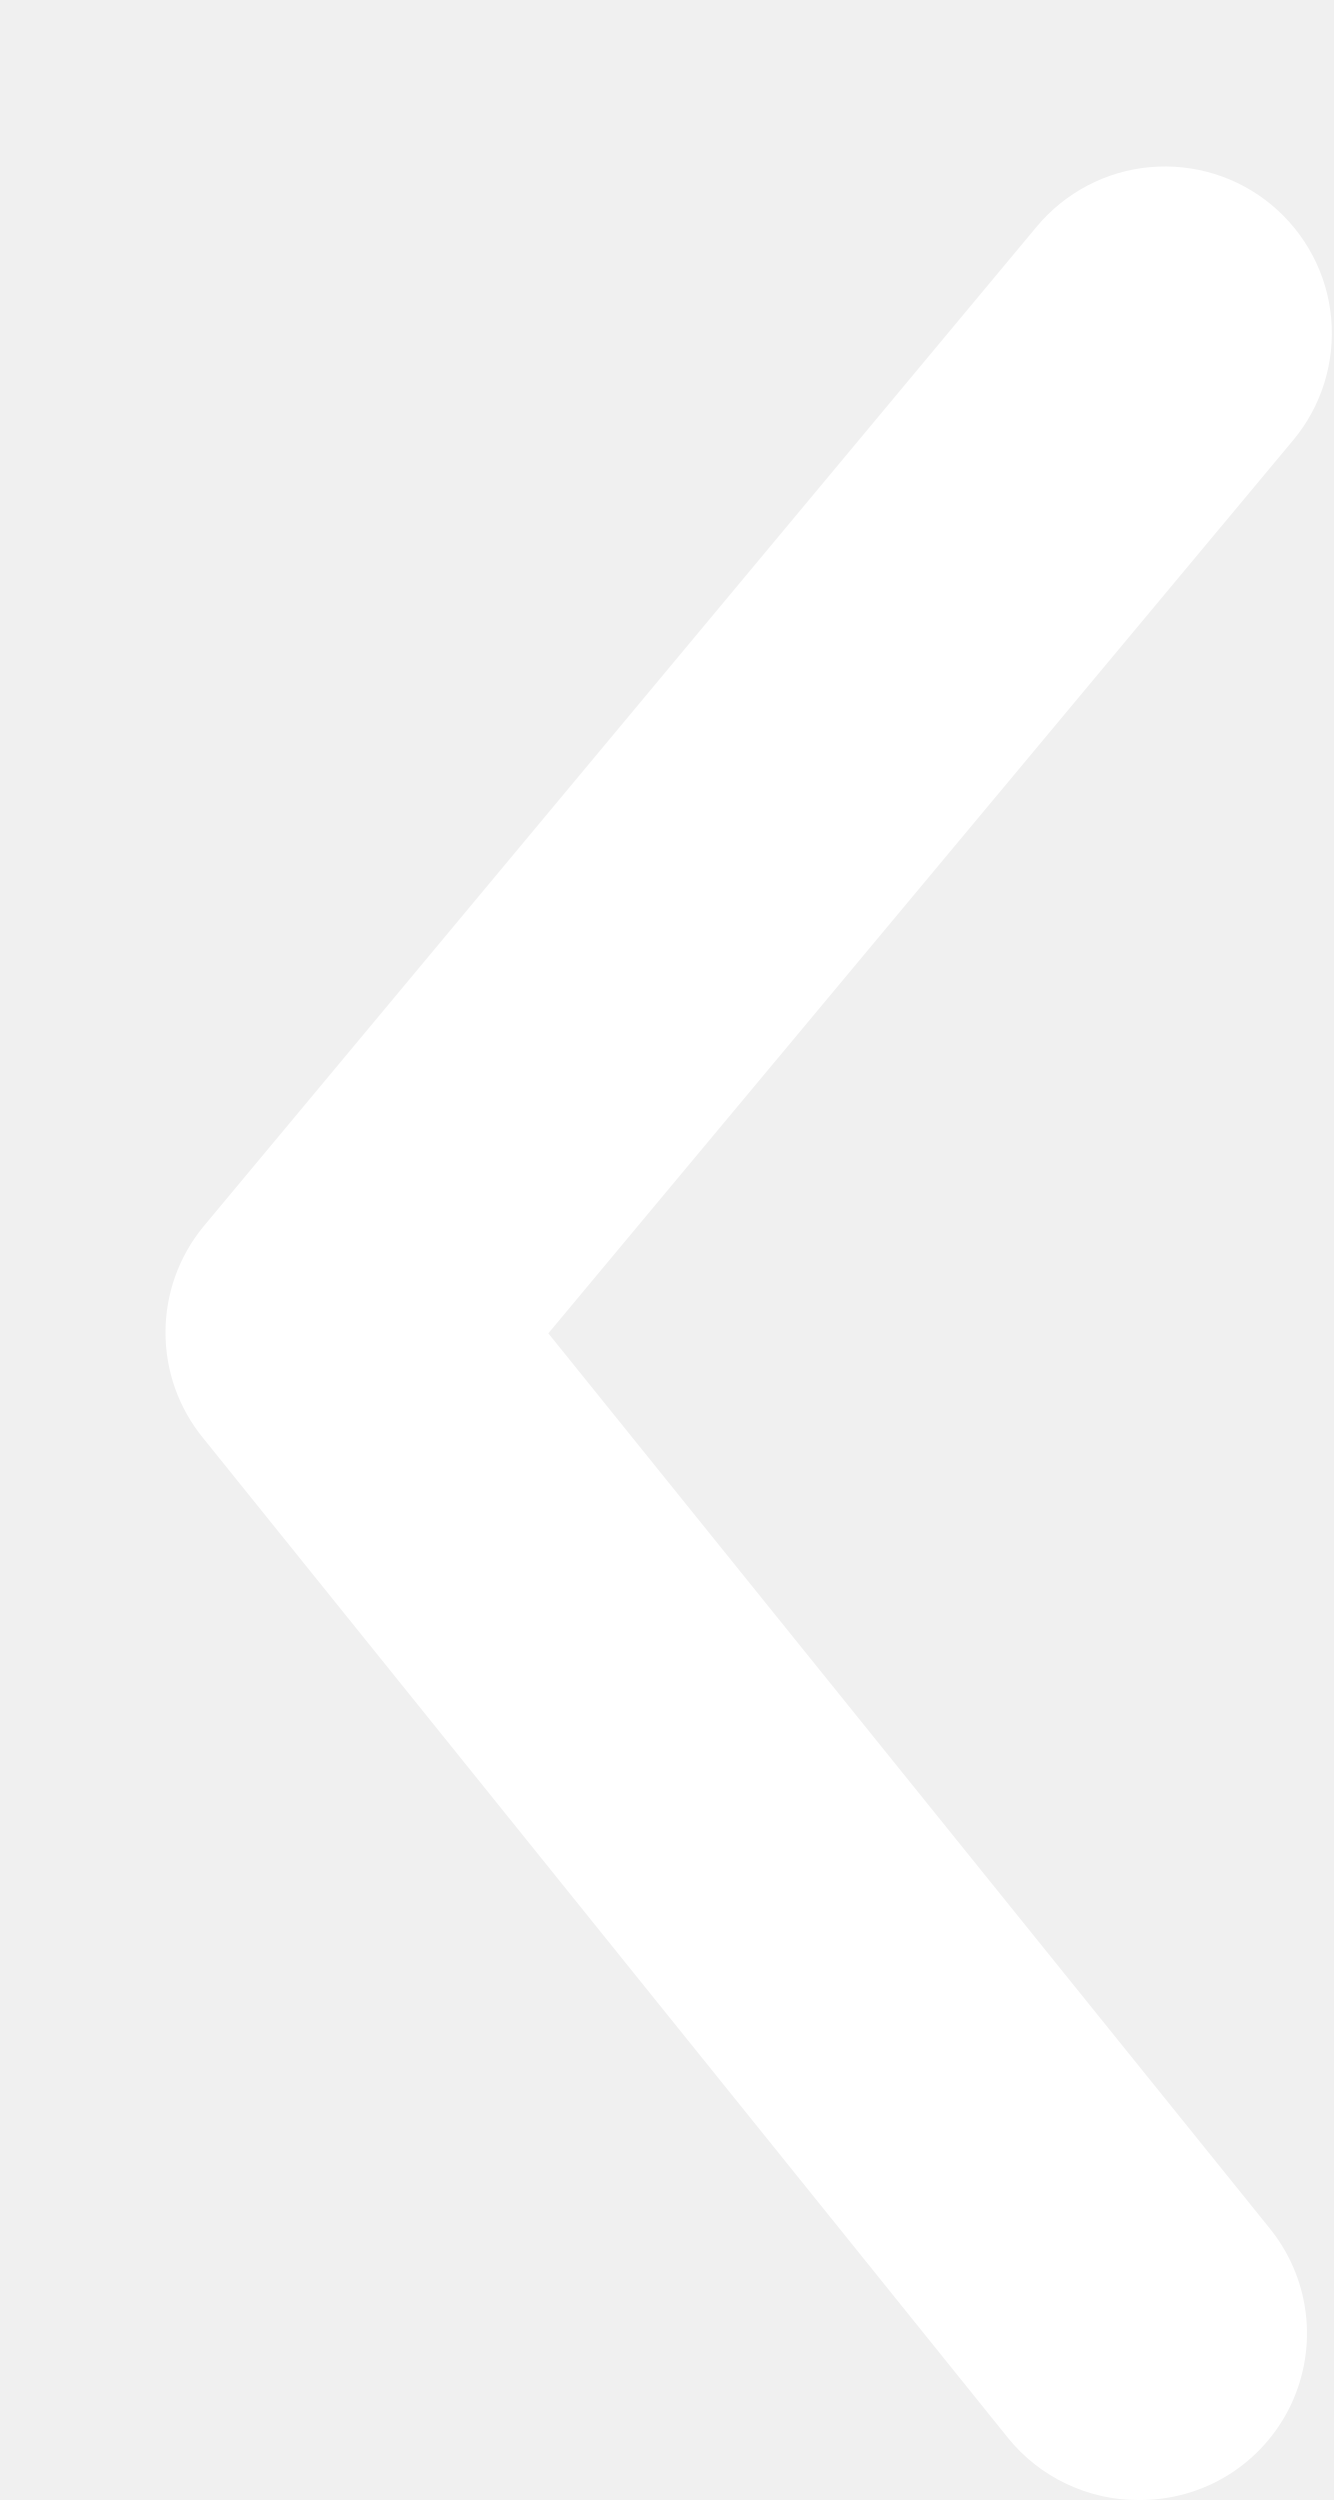
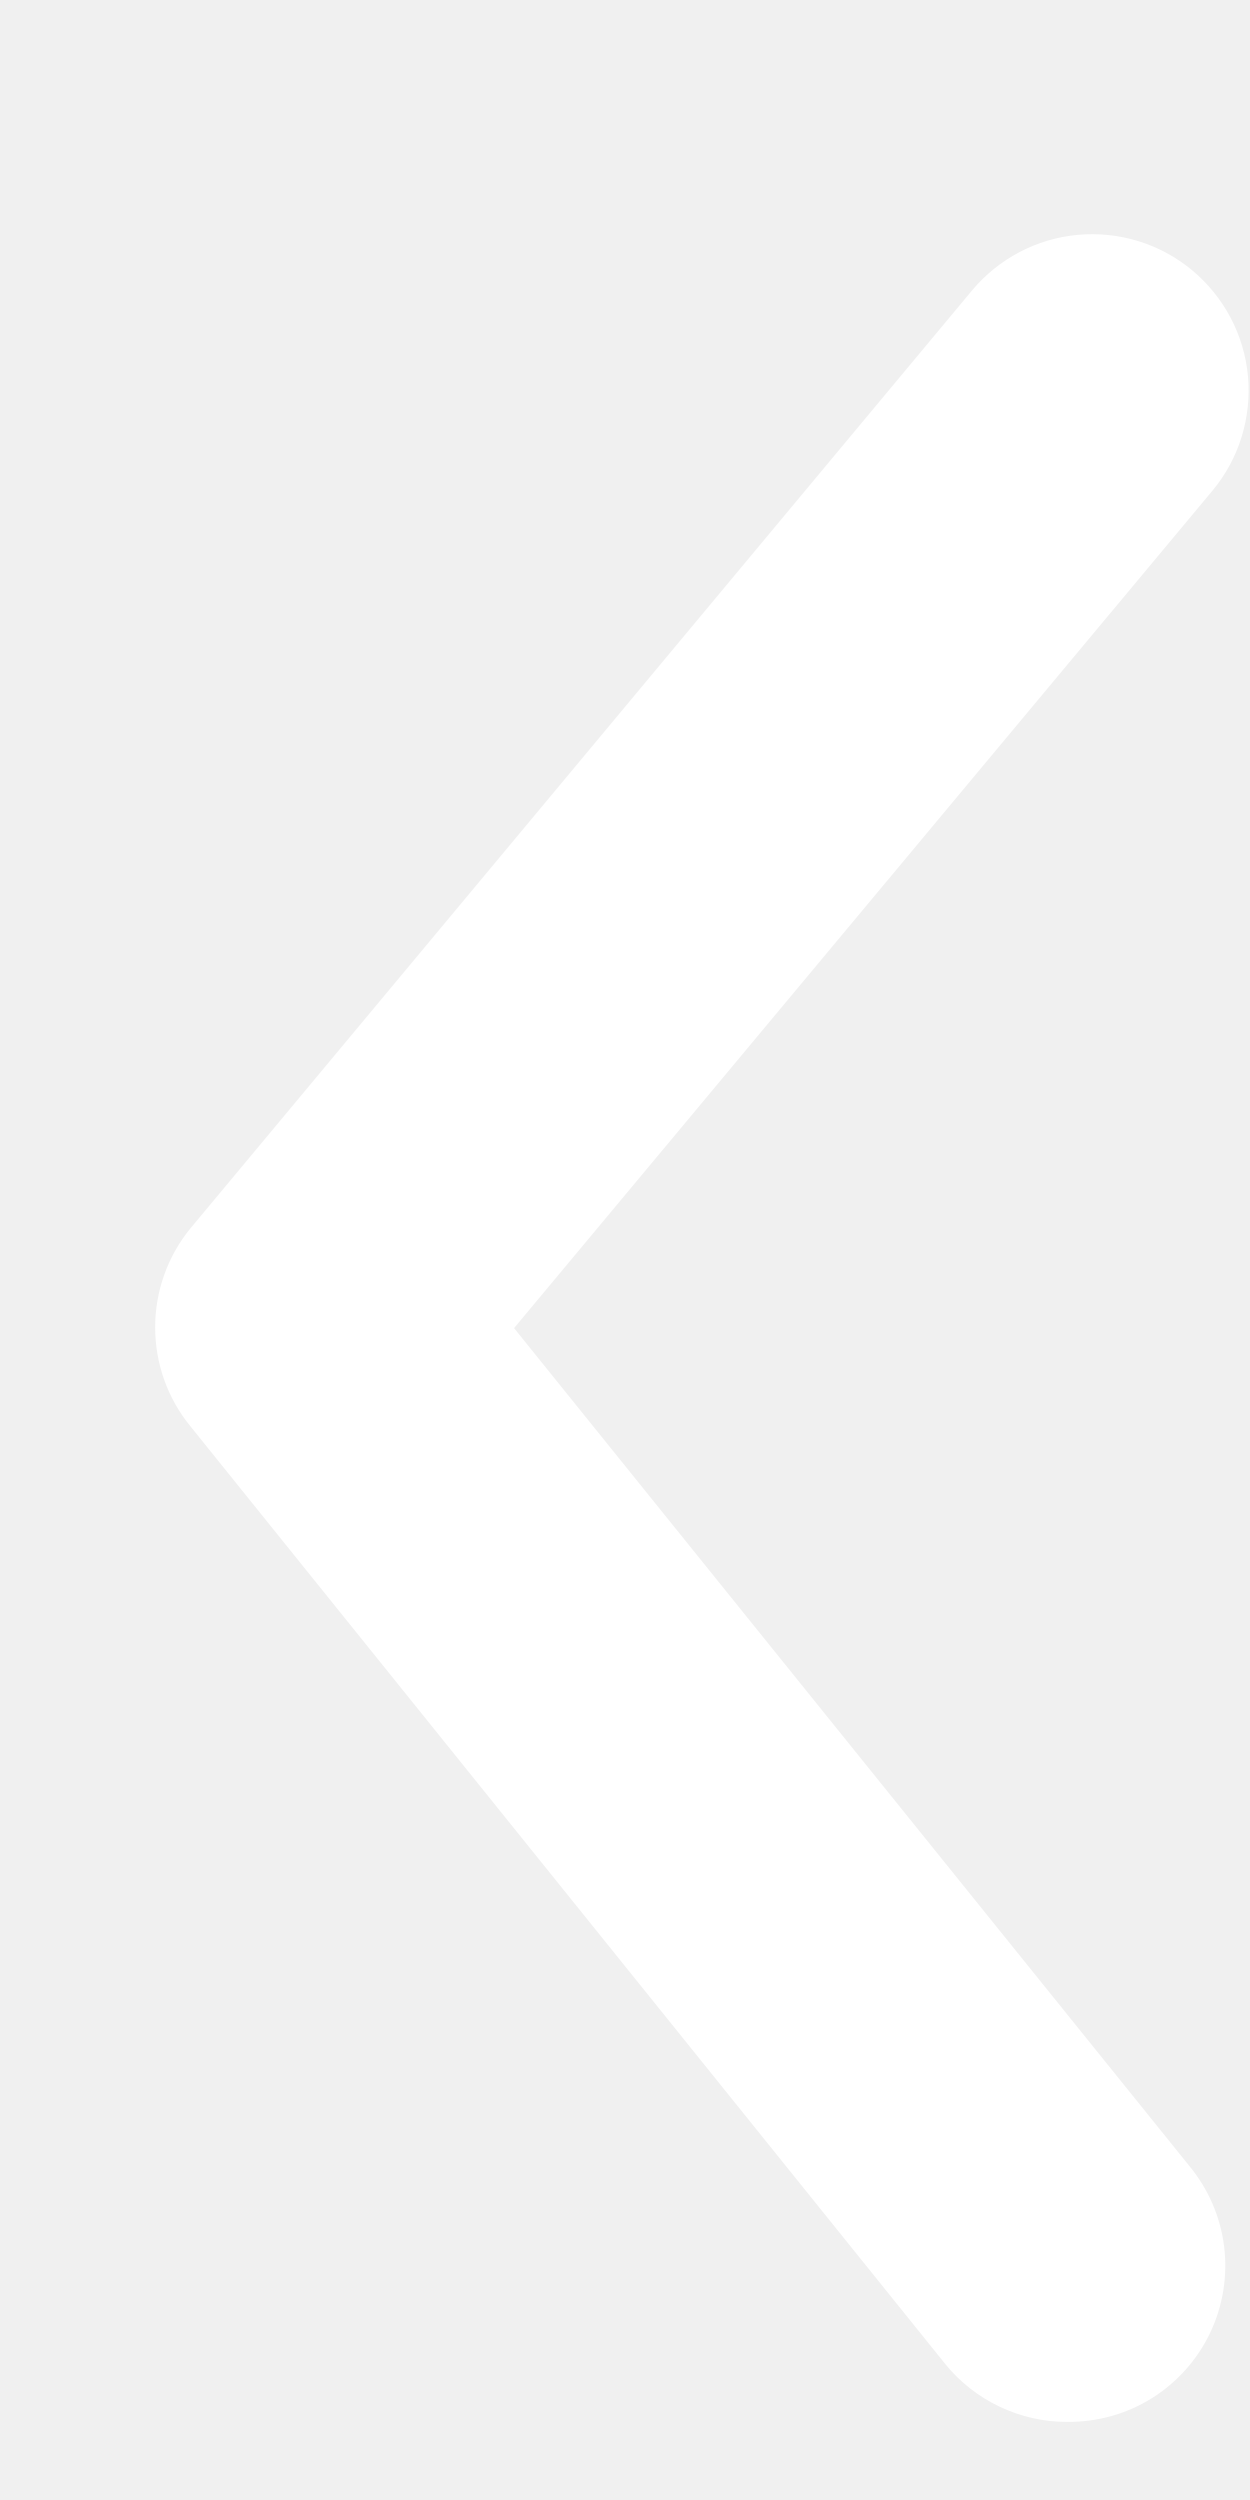
- <svg xmlns="http://www.w3.org/2000/svg" width="8" height="15" viewBox="0 0 8 15" fill="none">
+ <svg xmlns="http://www.w3.org/2000/svg" width="10" height="20" viewBox="0 0 8 15" fill="none">
  <path d="M6.83 15C6.681 15.001 6.533 14.967 6.398 14.903C6.263 14.839 6.144 14.746 6.05 14.63L1.22 8.63C1.073 8.451 0.993 8.227 0.993 7.995C0.993 7.763 1.073 7.539 1.22 7.36L6.22 1.36C6.39 1.156 6.634 1.027 6.898 1.003C7.163 0.979 7.426 1.06 7.63 1.23C7.834 1.4 7.963 1.644 7.987 1.908C8.011 2.172 7.93 2.436 7.76 2.64L3.29 8L7.61 13.36C7.732 13.507 7.81 13.685 7.834 13.875C7.858 14.065 7.827 14.257 7.745 14.43C7.663 14.602 7.533 14.748 7.371 14.849C7.209 14.95 7.021 15.002 6.83 15Z" fill="white" />
</svg>
